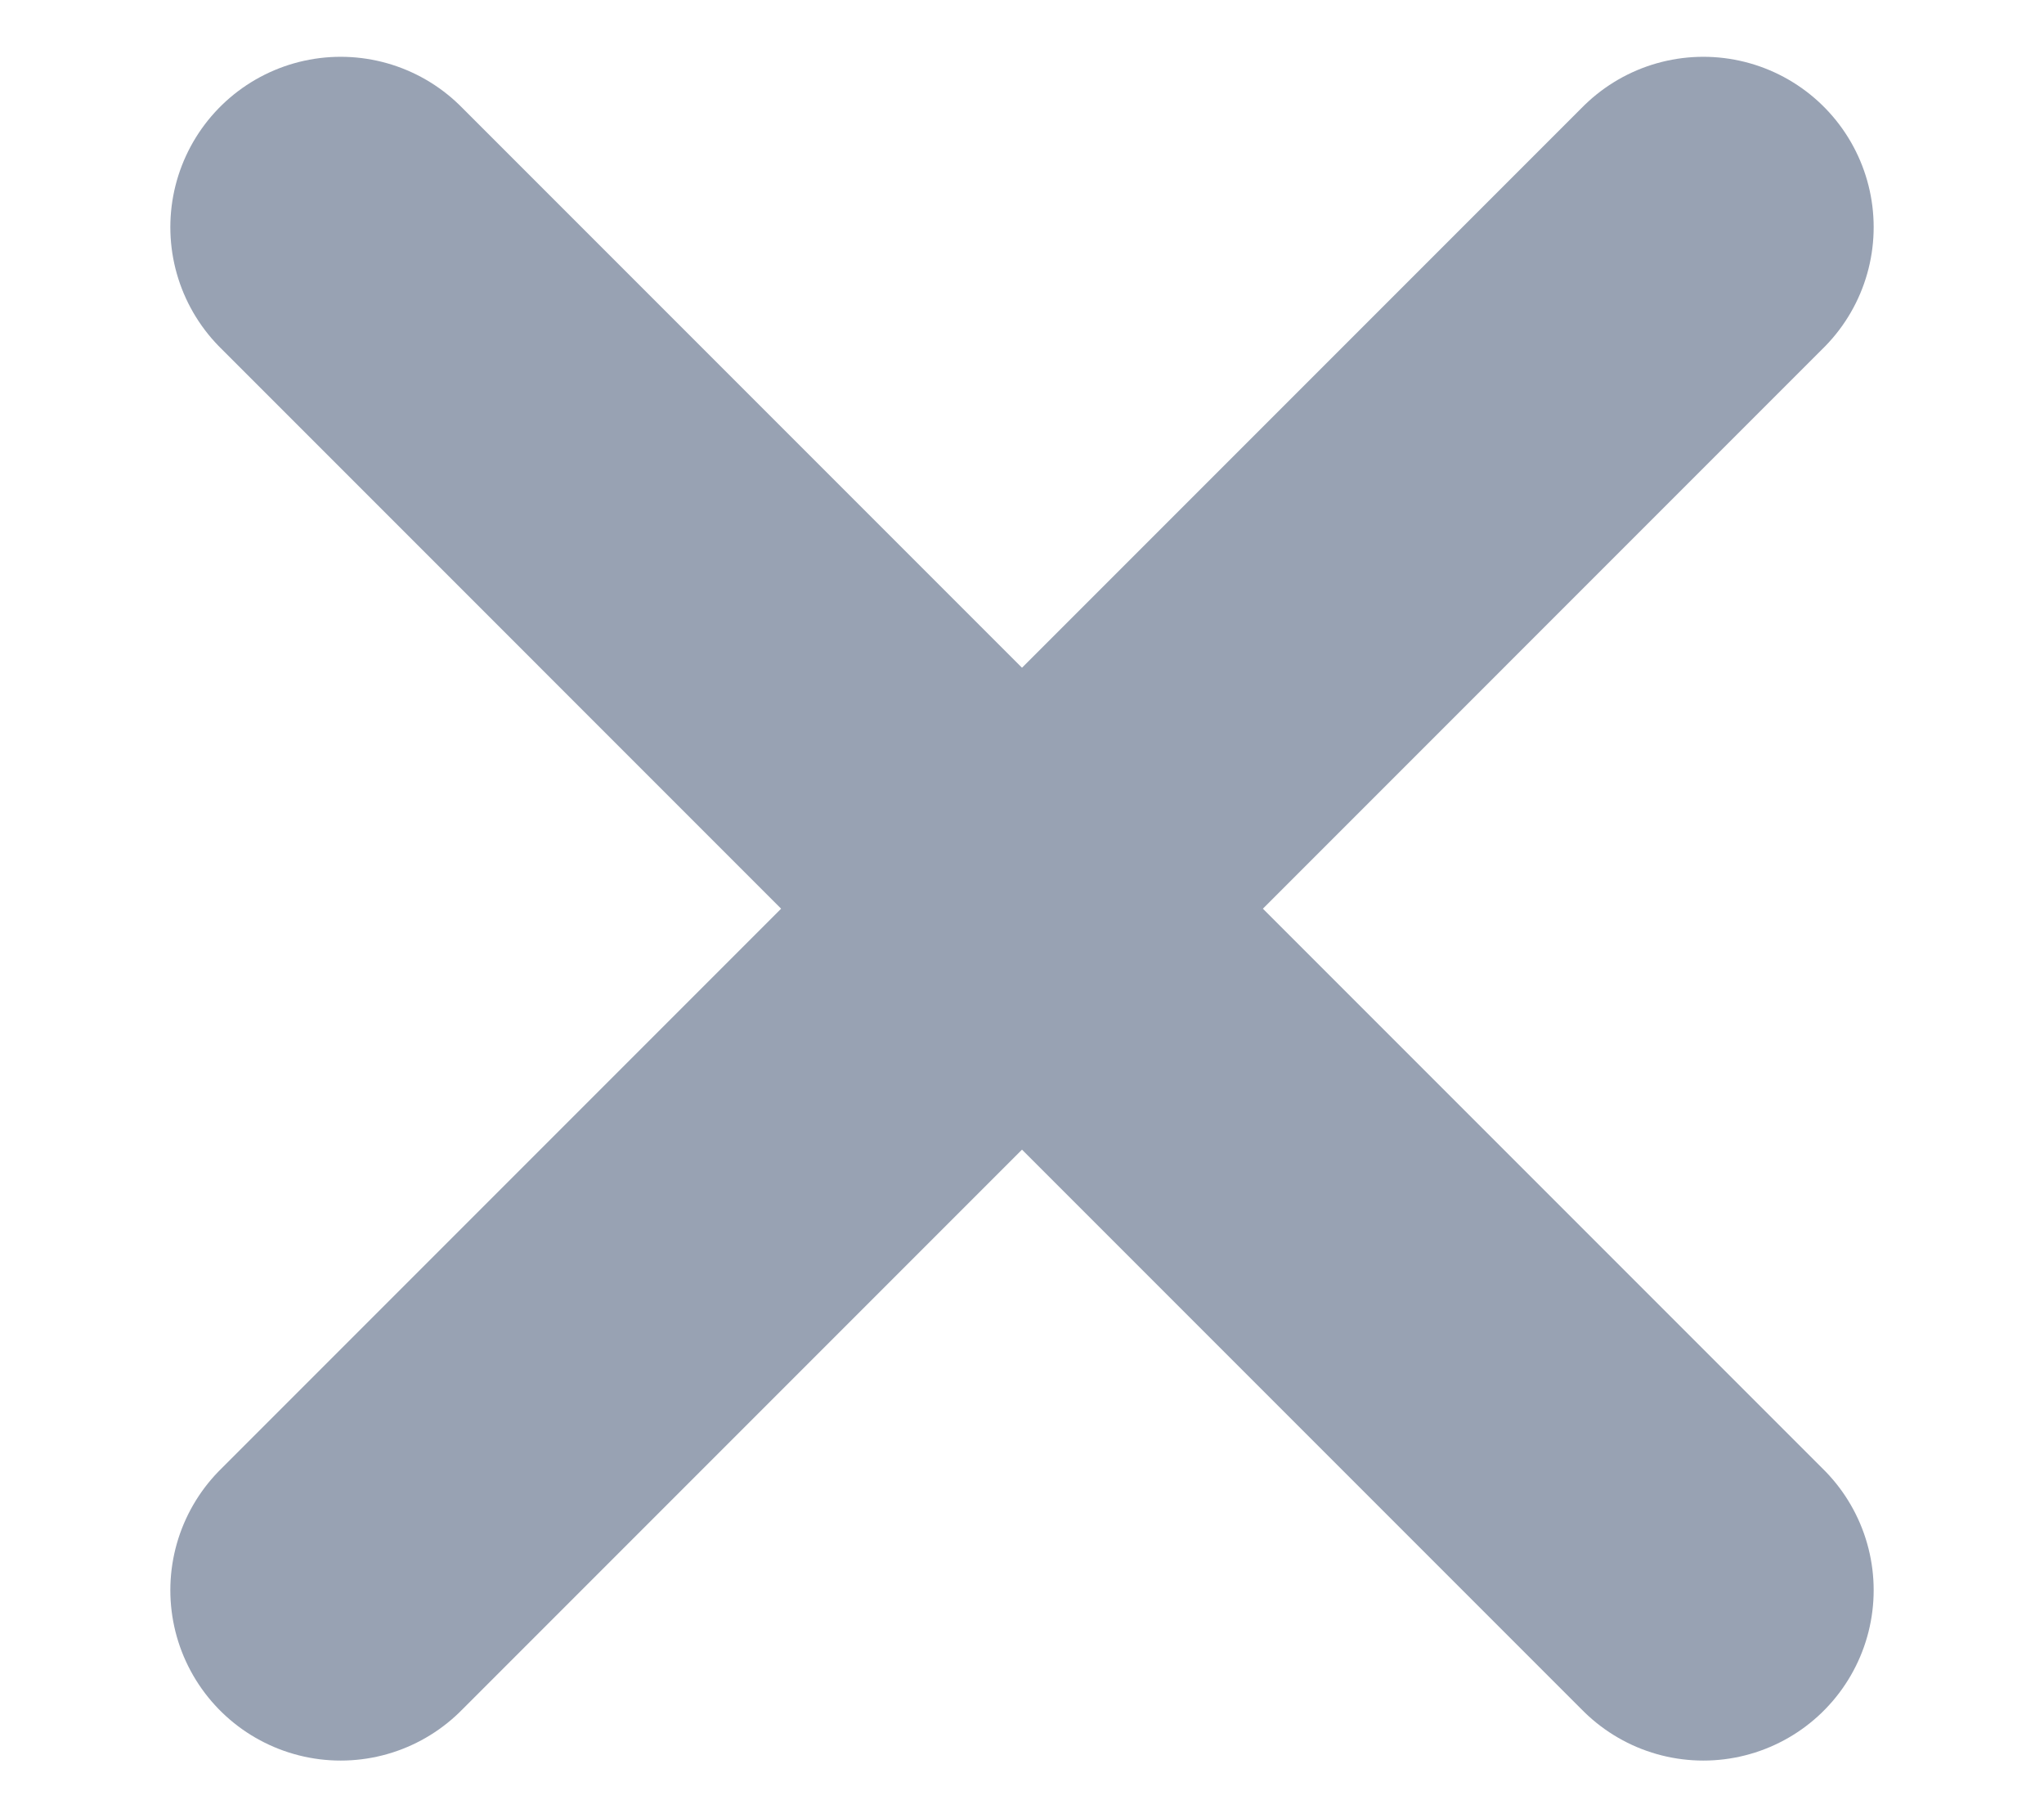
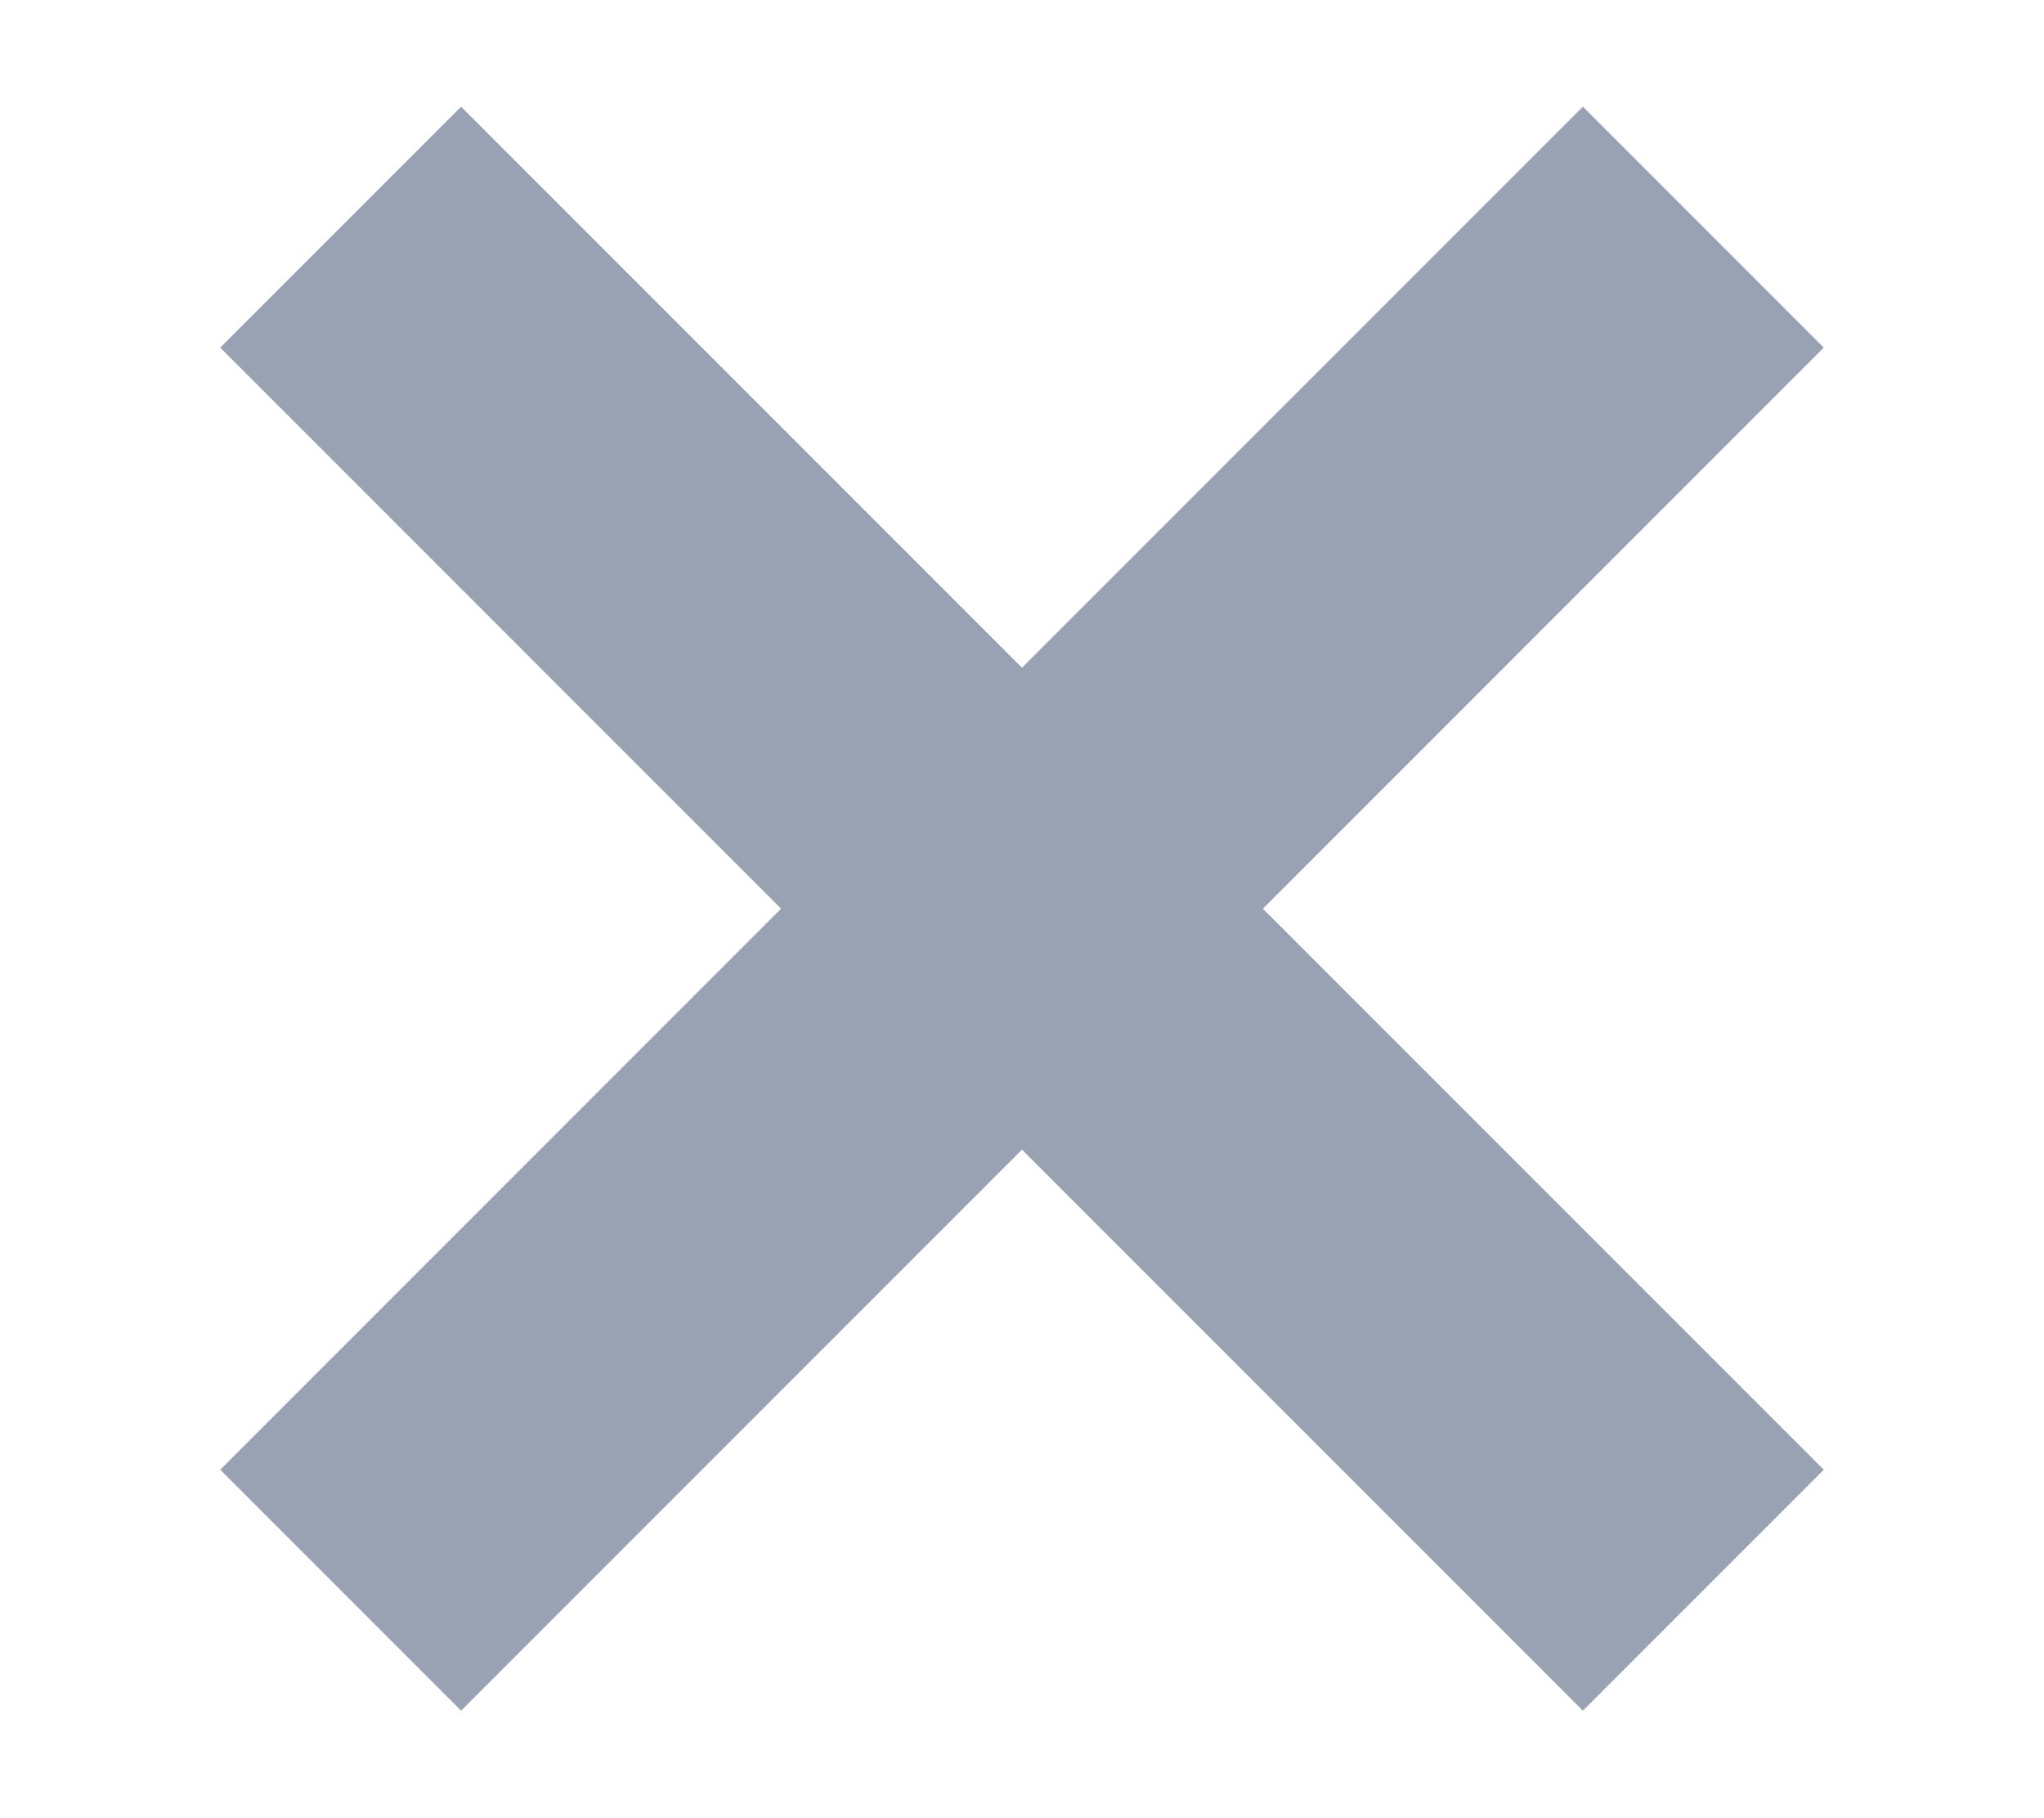
<svg xmlns="http://www.w3.org/2000/svg" width="9" height="8" viewBox="0 0 9 8" fill="none">
-   <path d="M7.5 1L1.5 7M1.5 1L7.5 7" stroke="#98A2B3" stroke-width="1.5" stroke-linecap="round" stroke-linejoin="round" />
+   <path d="M7.5 1L1.5 7M1.5 1L7.5 7" stroke="#98A2B3" stroke-width="1.5" strokeLinecap="round" strokeLinejoin="round" />
</svg>
